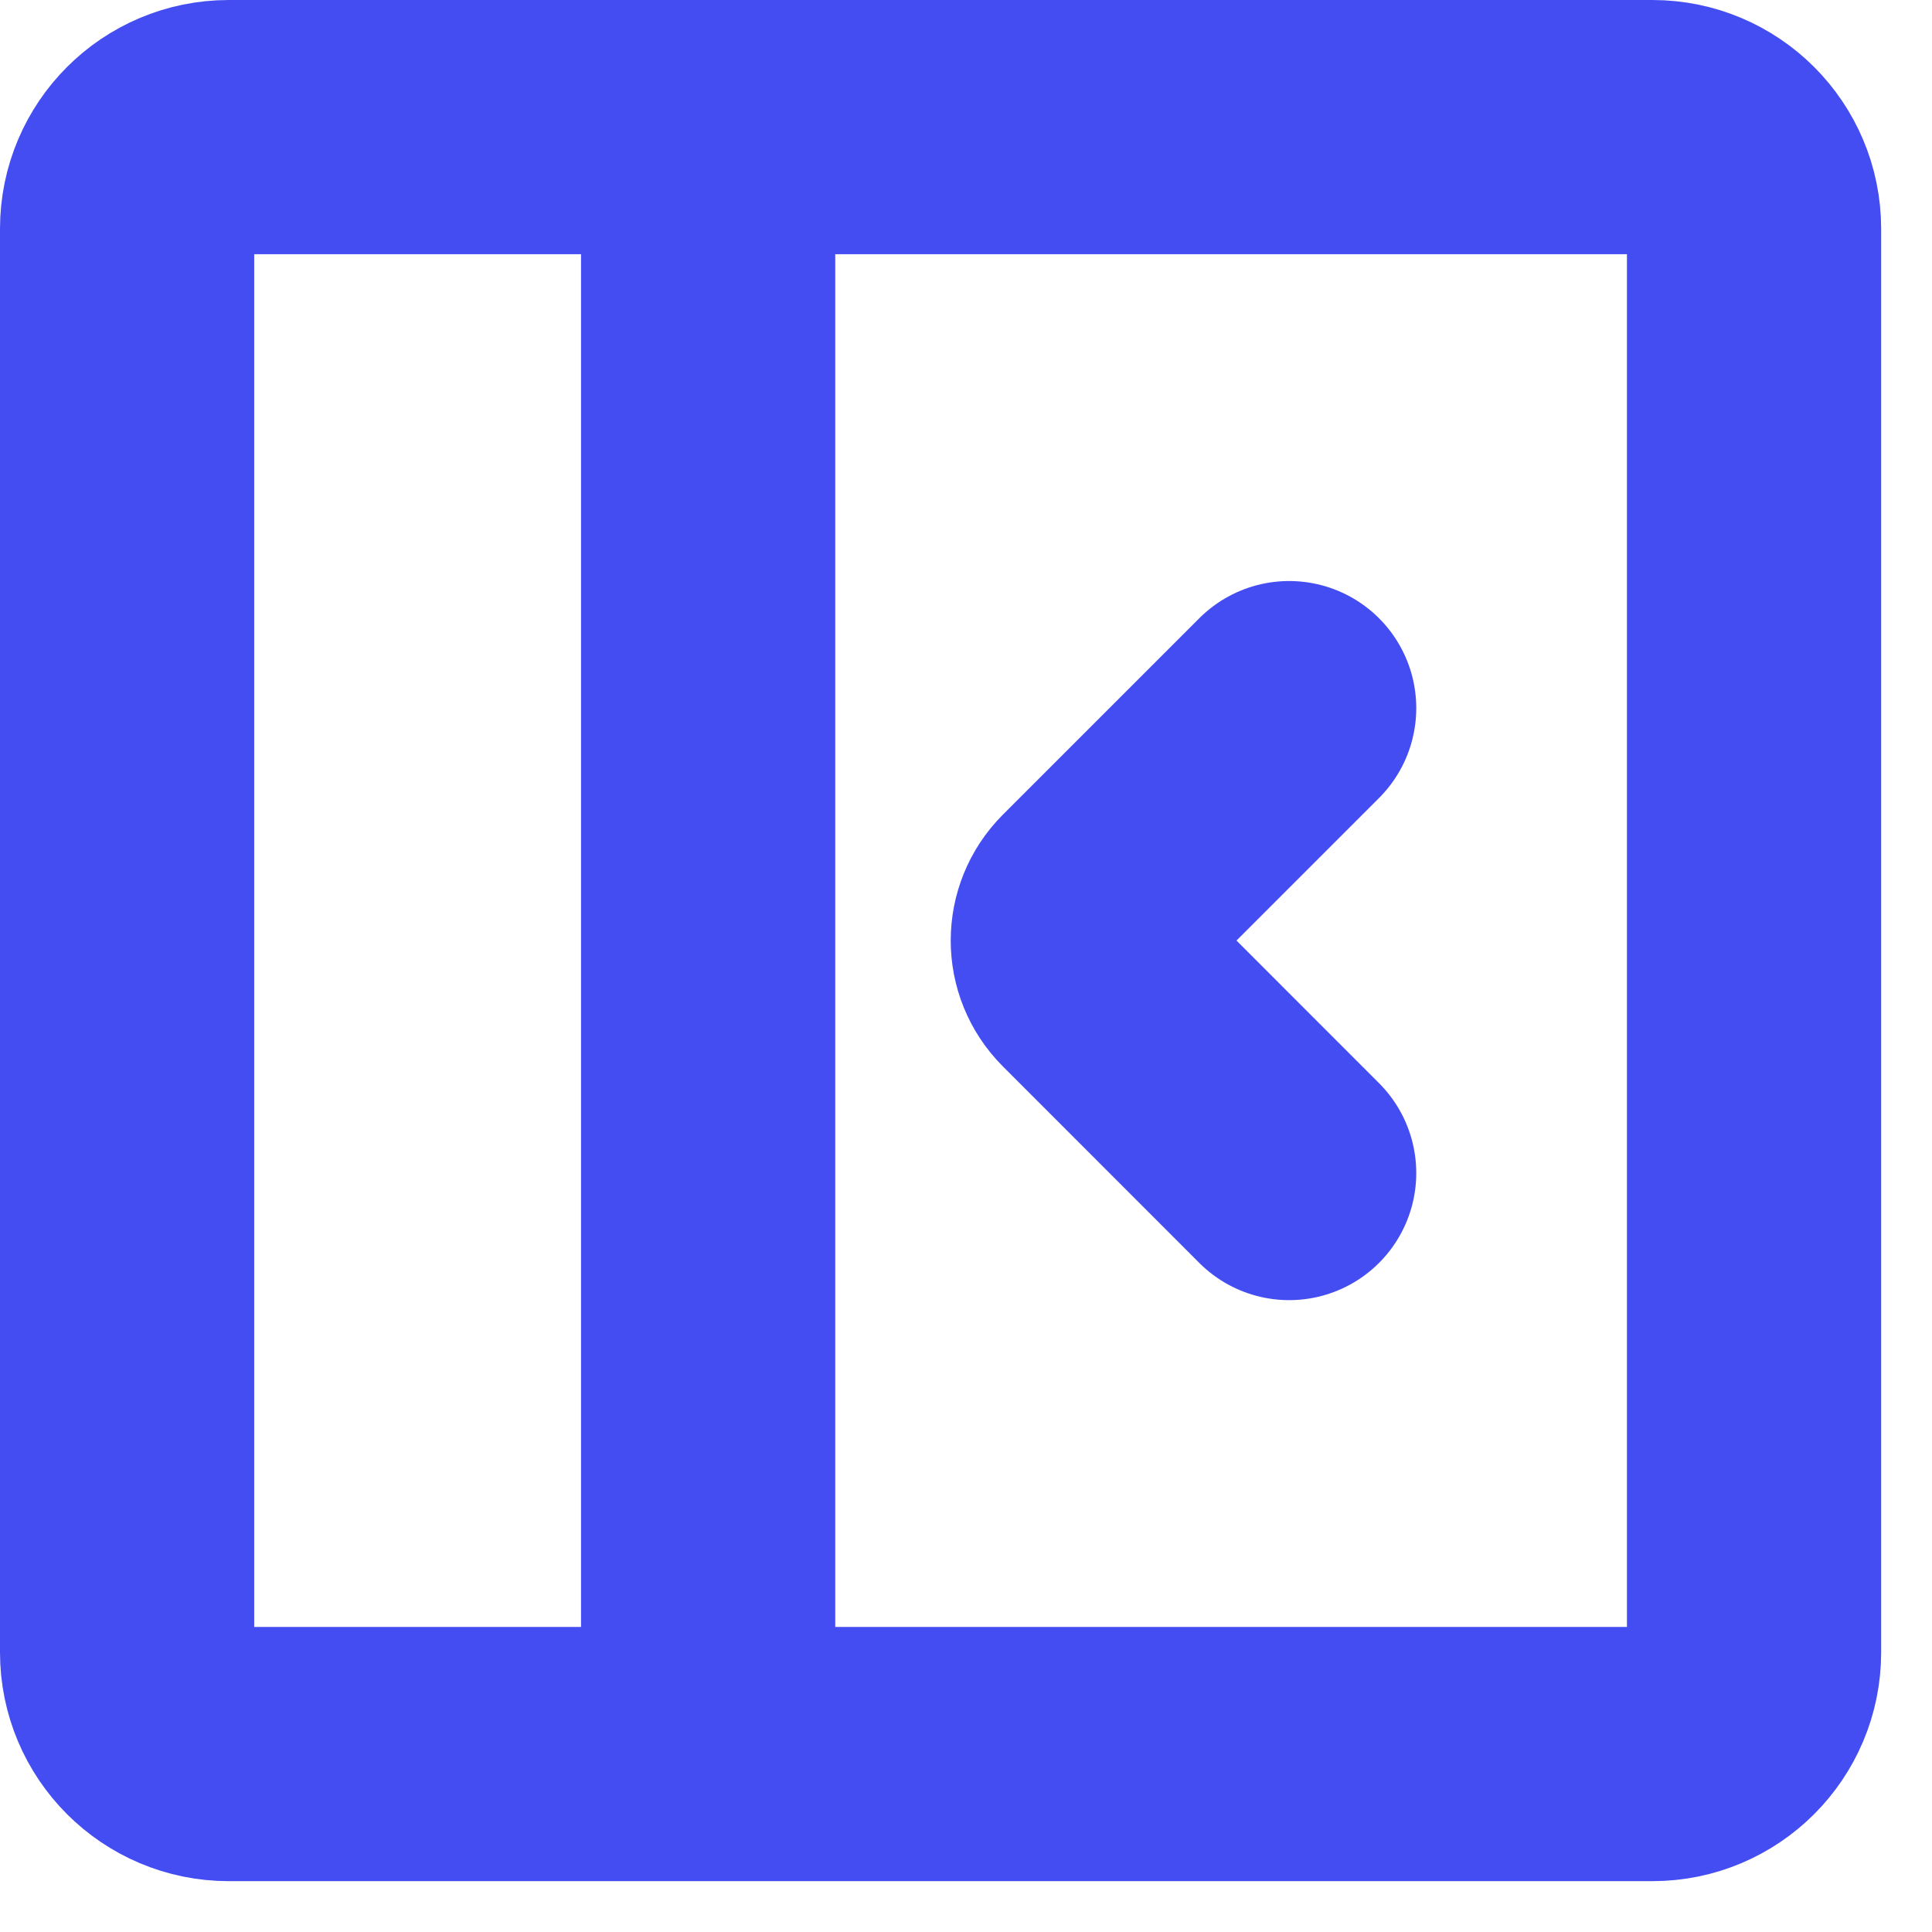
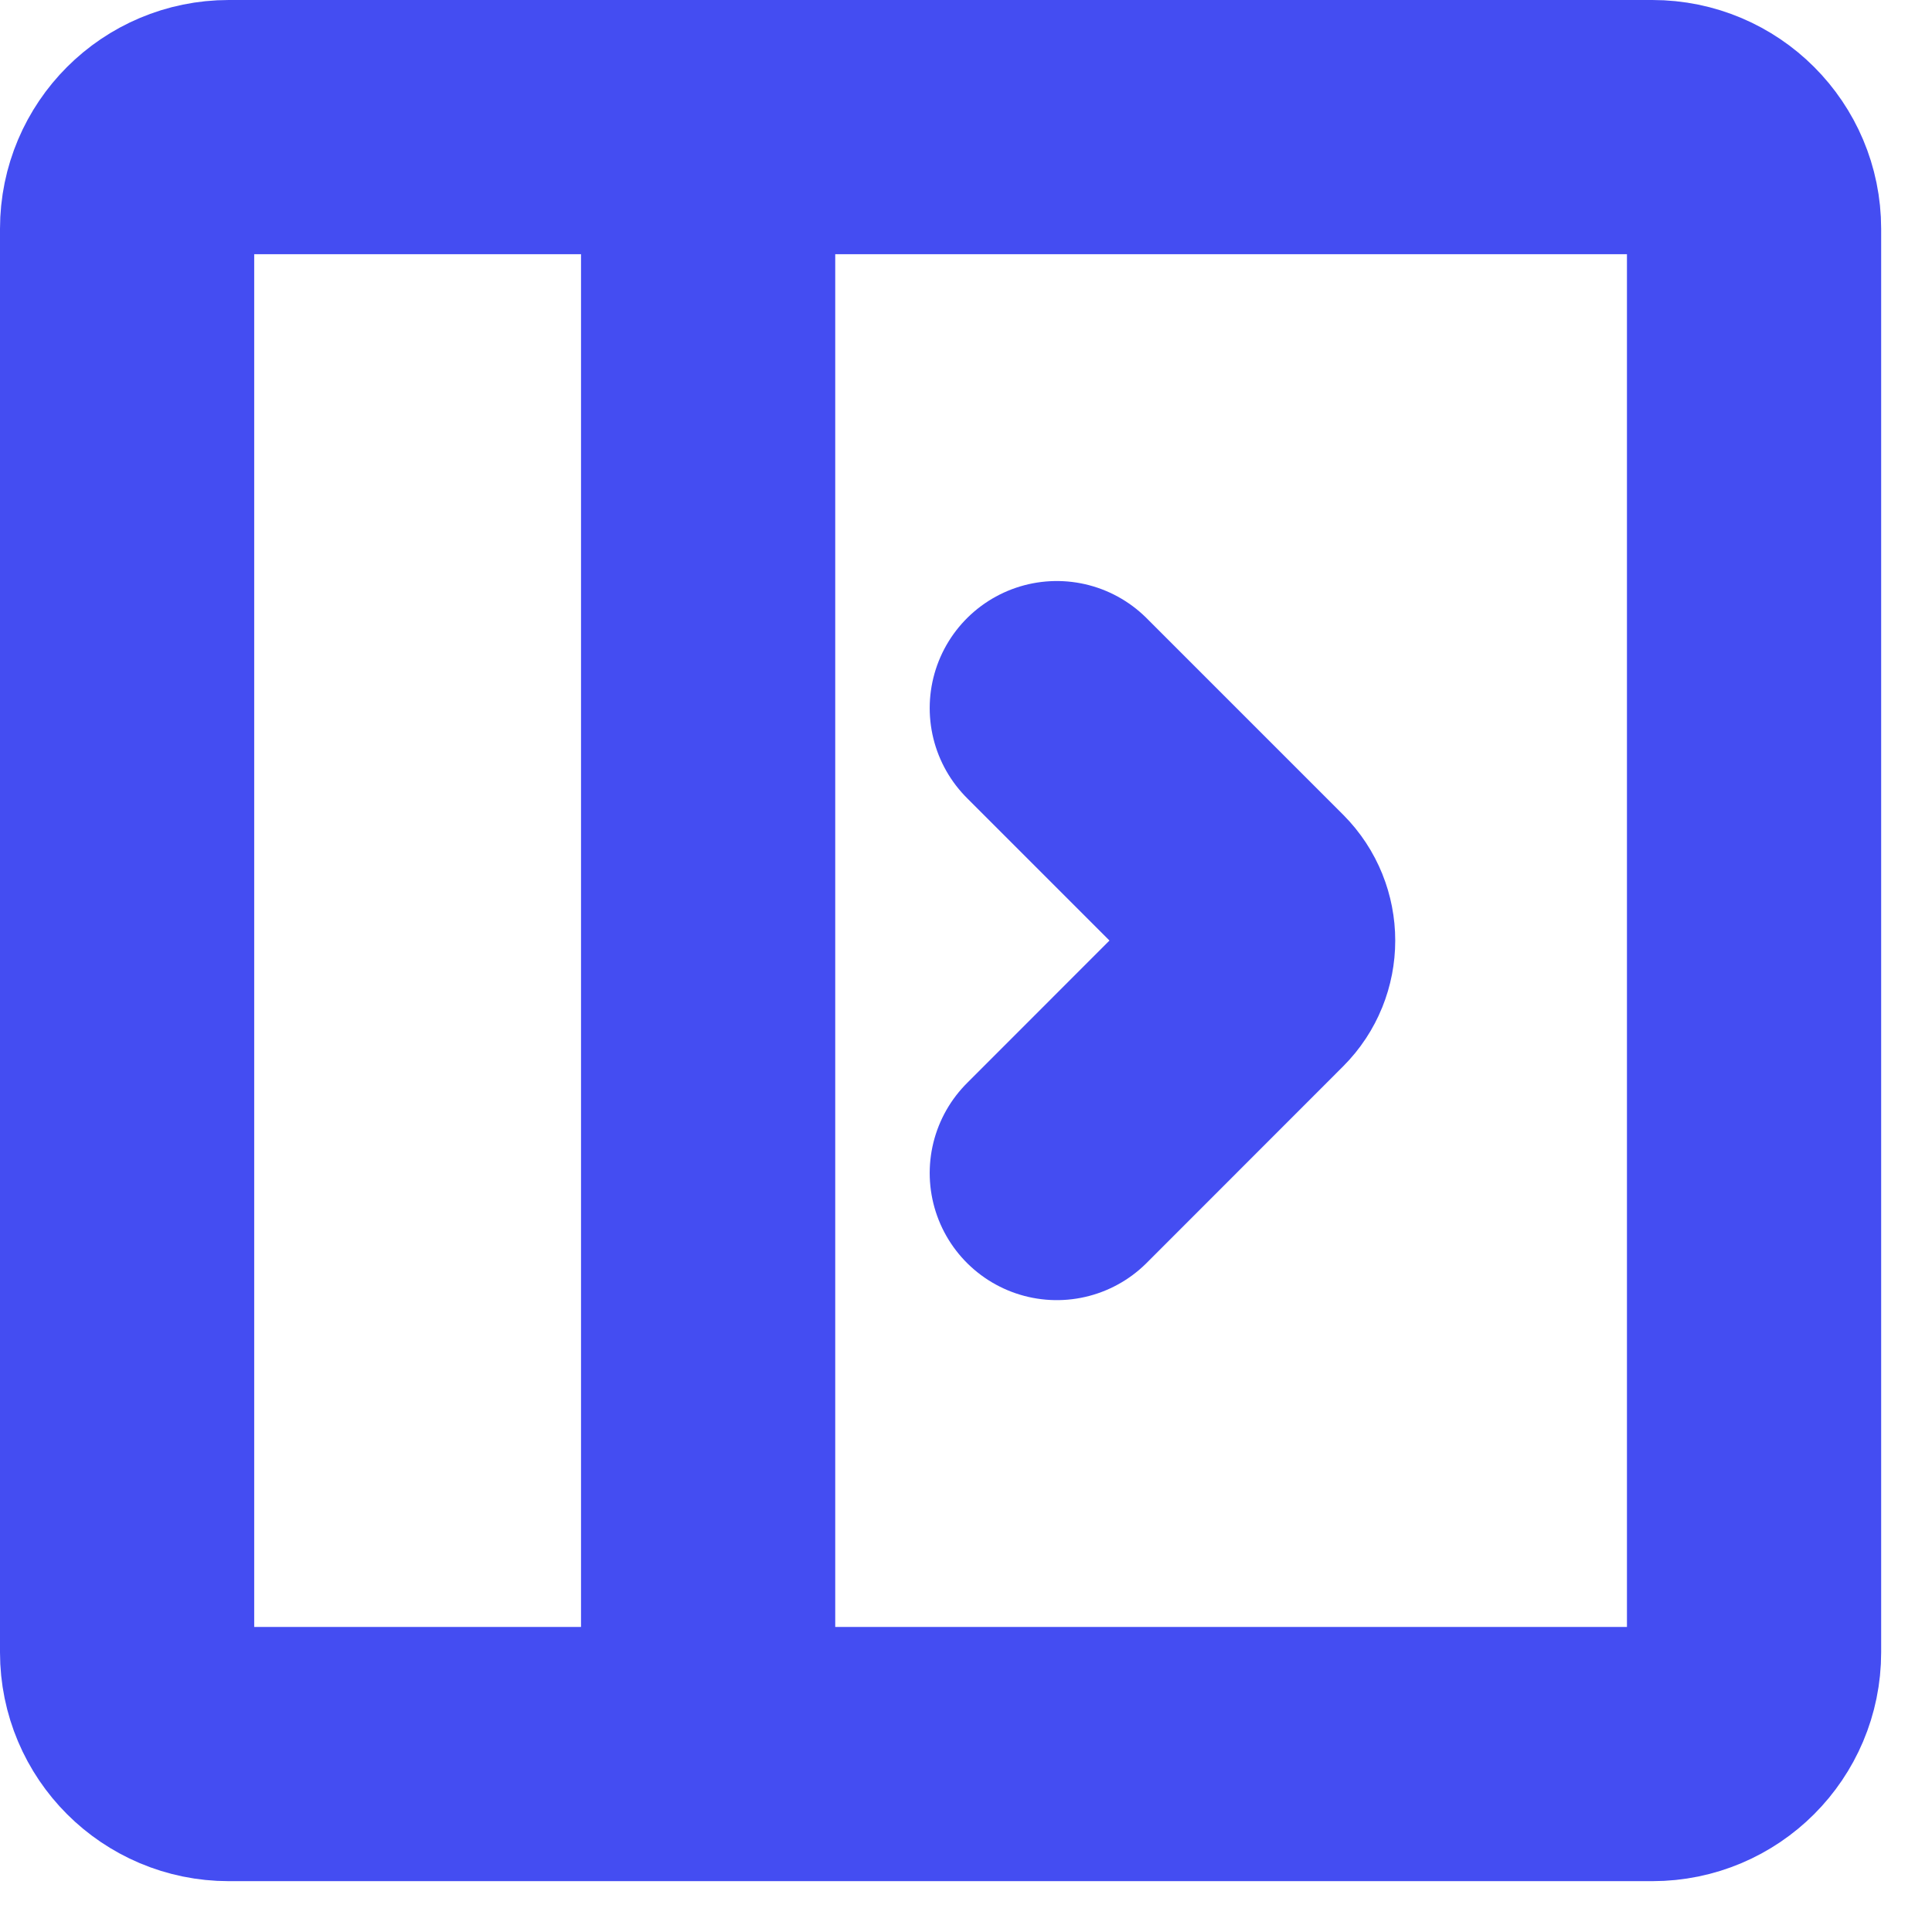
<svg xmlns="http://www.w3.org/2000/svg" width="19" height="19" viewBox="0 0 19 19" fill="none">
  <rect x="1.25" y="1.25" width="16" height="16" rx="1" stroke="#444DF2" stroke-width="2.5" />
  <path d="M6.964 1.25V17.25" stroke="#444DF2" stroke-width="2.5" />
-   <path d="M12.678 11.536L10.746 9.603C10.551 9.408 10.551 9.092 10.746 8.896L12.678 6.964" stroke="#444DF2" stroke-width="2.5" stroke-linecap="round" />
+   <path d="M10.393 11.536L12.325 9.603C12.52 9.408 12.52 9.092 12.325 8.896L10.393 6.964" stroke="#444DF2" stroke-width="2.5" stroke-linecap="round" />
</svg>
